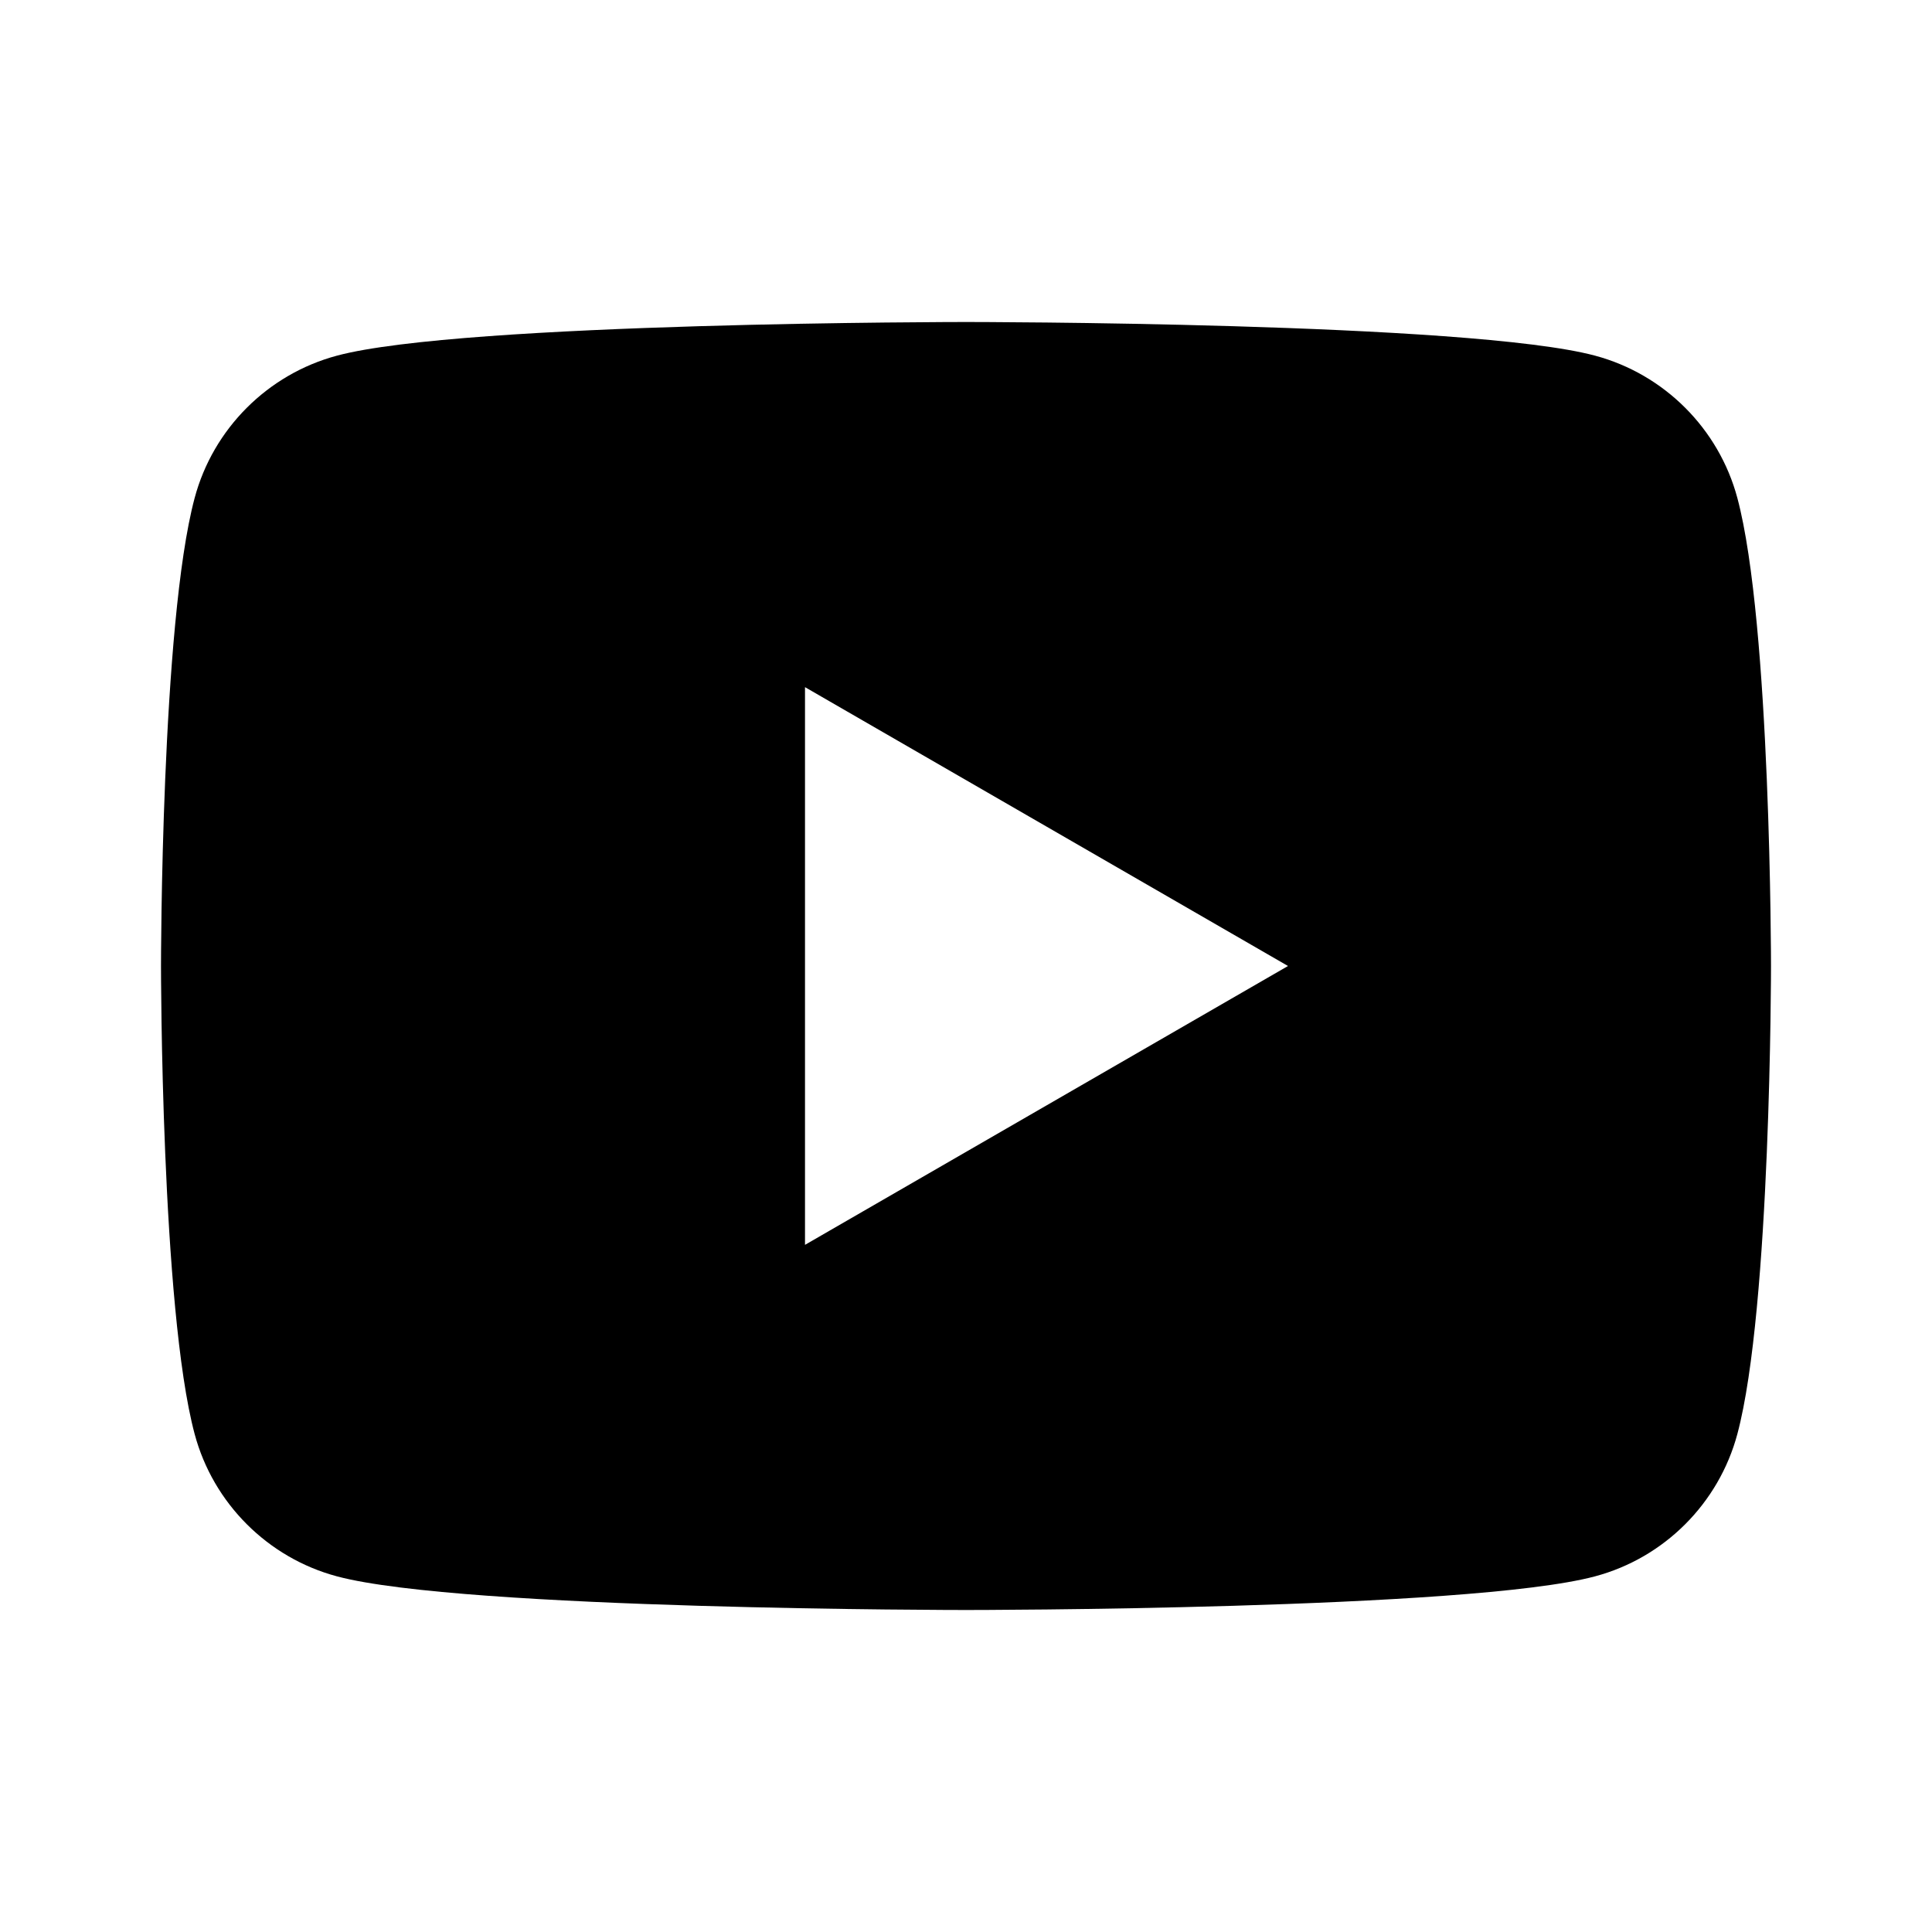
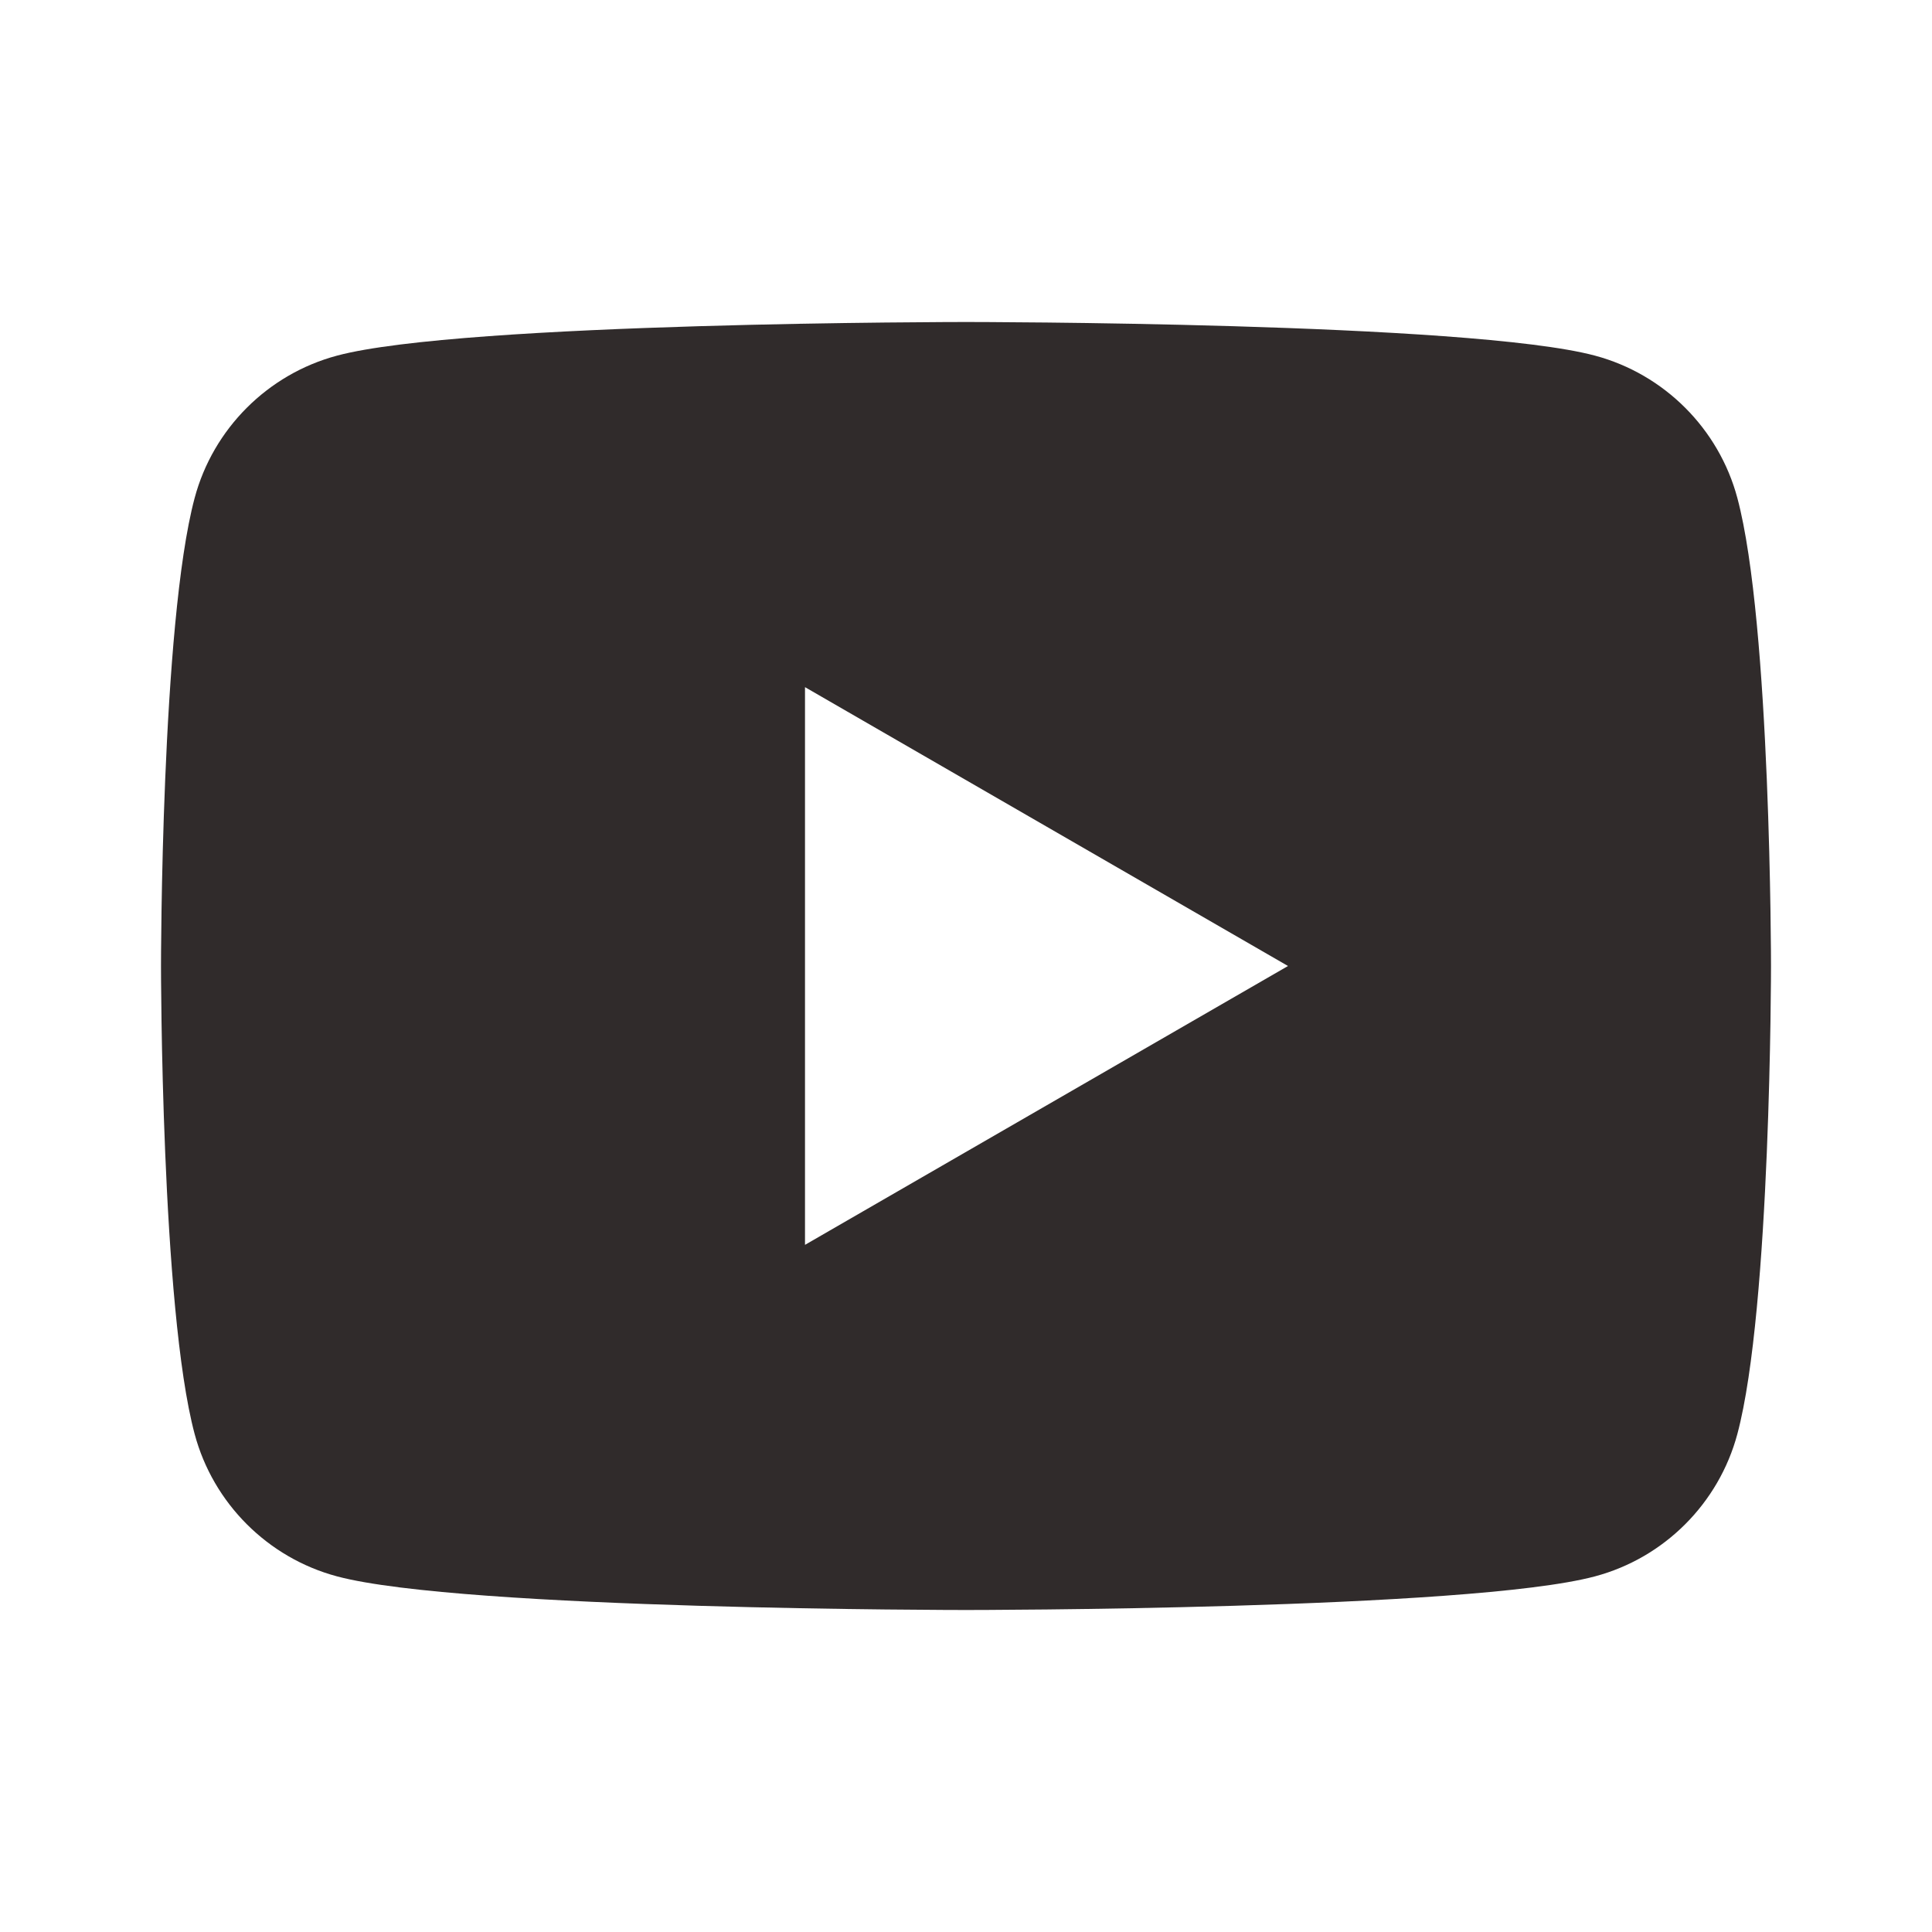
<svg xmlns="http://www.w3.org/2000/svg" viewBox="0 0 24 24" width="24px" height="24px">
-   <path d="M21.582,6.186c-0.23-0.86-0.908-1.538-1.768-1.768C18.254,4,12,4,12,4S5.746,4,4.186,4.418 c-0.86,0.23-1.538,0.908-1.768,1.768C2,7.746,2,12,2,12s0,4.254,0.418,5.814c0.23,0.86,0.908,1.538,1.768,1.768 C5.746,20,12,20,12,20s6.254,0,7.814-0.418c0.861-0.23,1.538-0.908,1.768-1.768C22,16.254,22,12,22,12S22,7.746,21.582,6.186z M10,15.464V8.536L16,12L10,15.464z" />
+   <path fill="#302b2b" d="M21.582,6.186c-0.23-0.86-0.908-1.538-1.768-1.768C18.254,4,12,4,12,4S5.746,4,4.186,4.418 c-0.86,0.23-1.538,0.908-1.768,1.768C2,7.746,2,12,2,12s0,4.254,0.418,5.814c0.23,0.86,0.908,1.538,1.768,1.768 C5.746,20,12,20,12,20s6.254,0,7.814-0.418c0.861-0.23,1.538-0.908,1.768-1.768C22,16.254,22,12,22,12S22,7.746,21.582,6.186z M10,15.464V8.536L16,12L10,15.464z" />
</svg>
